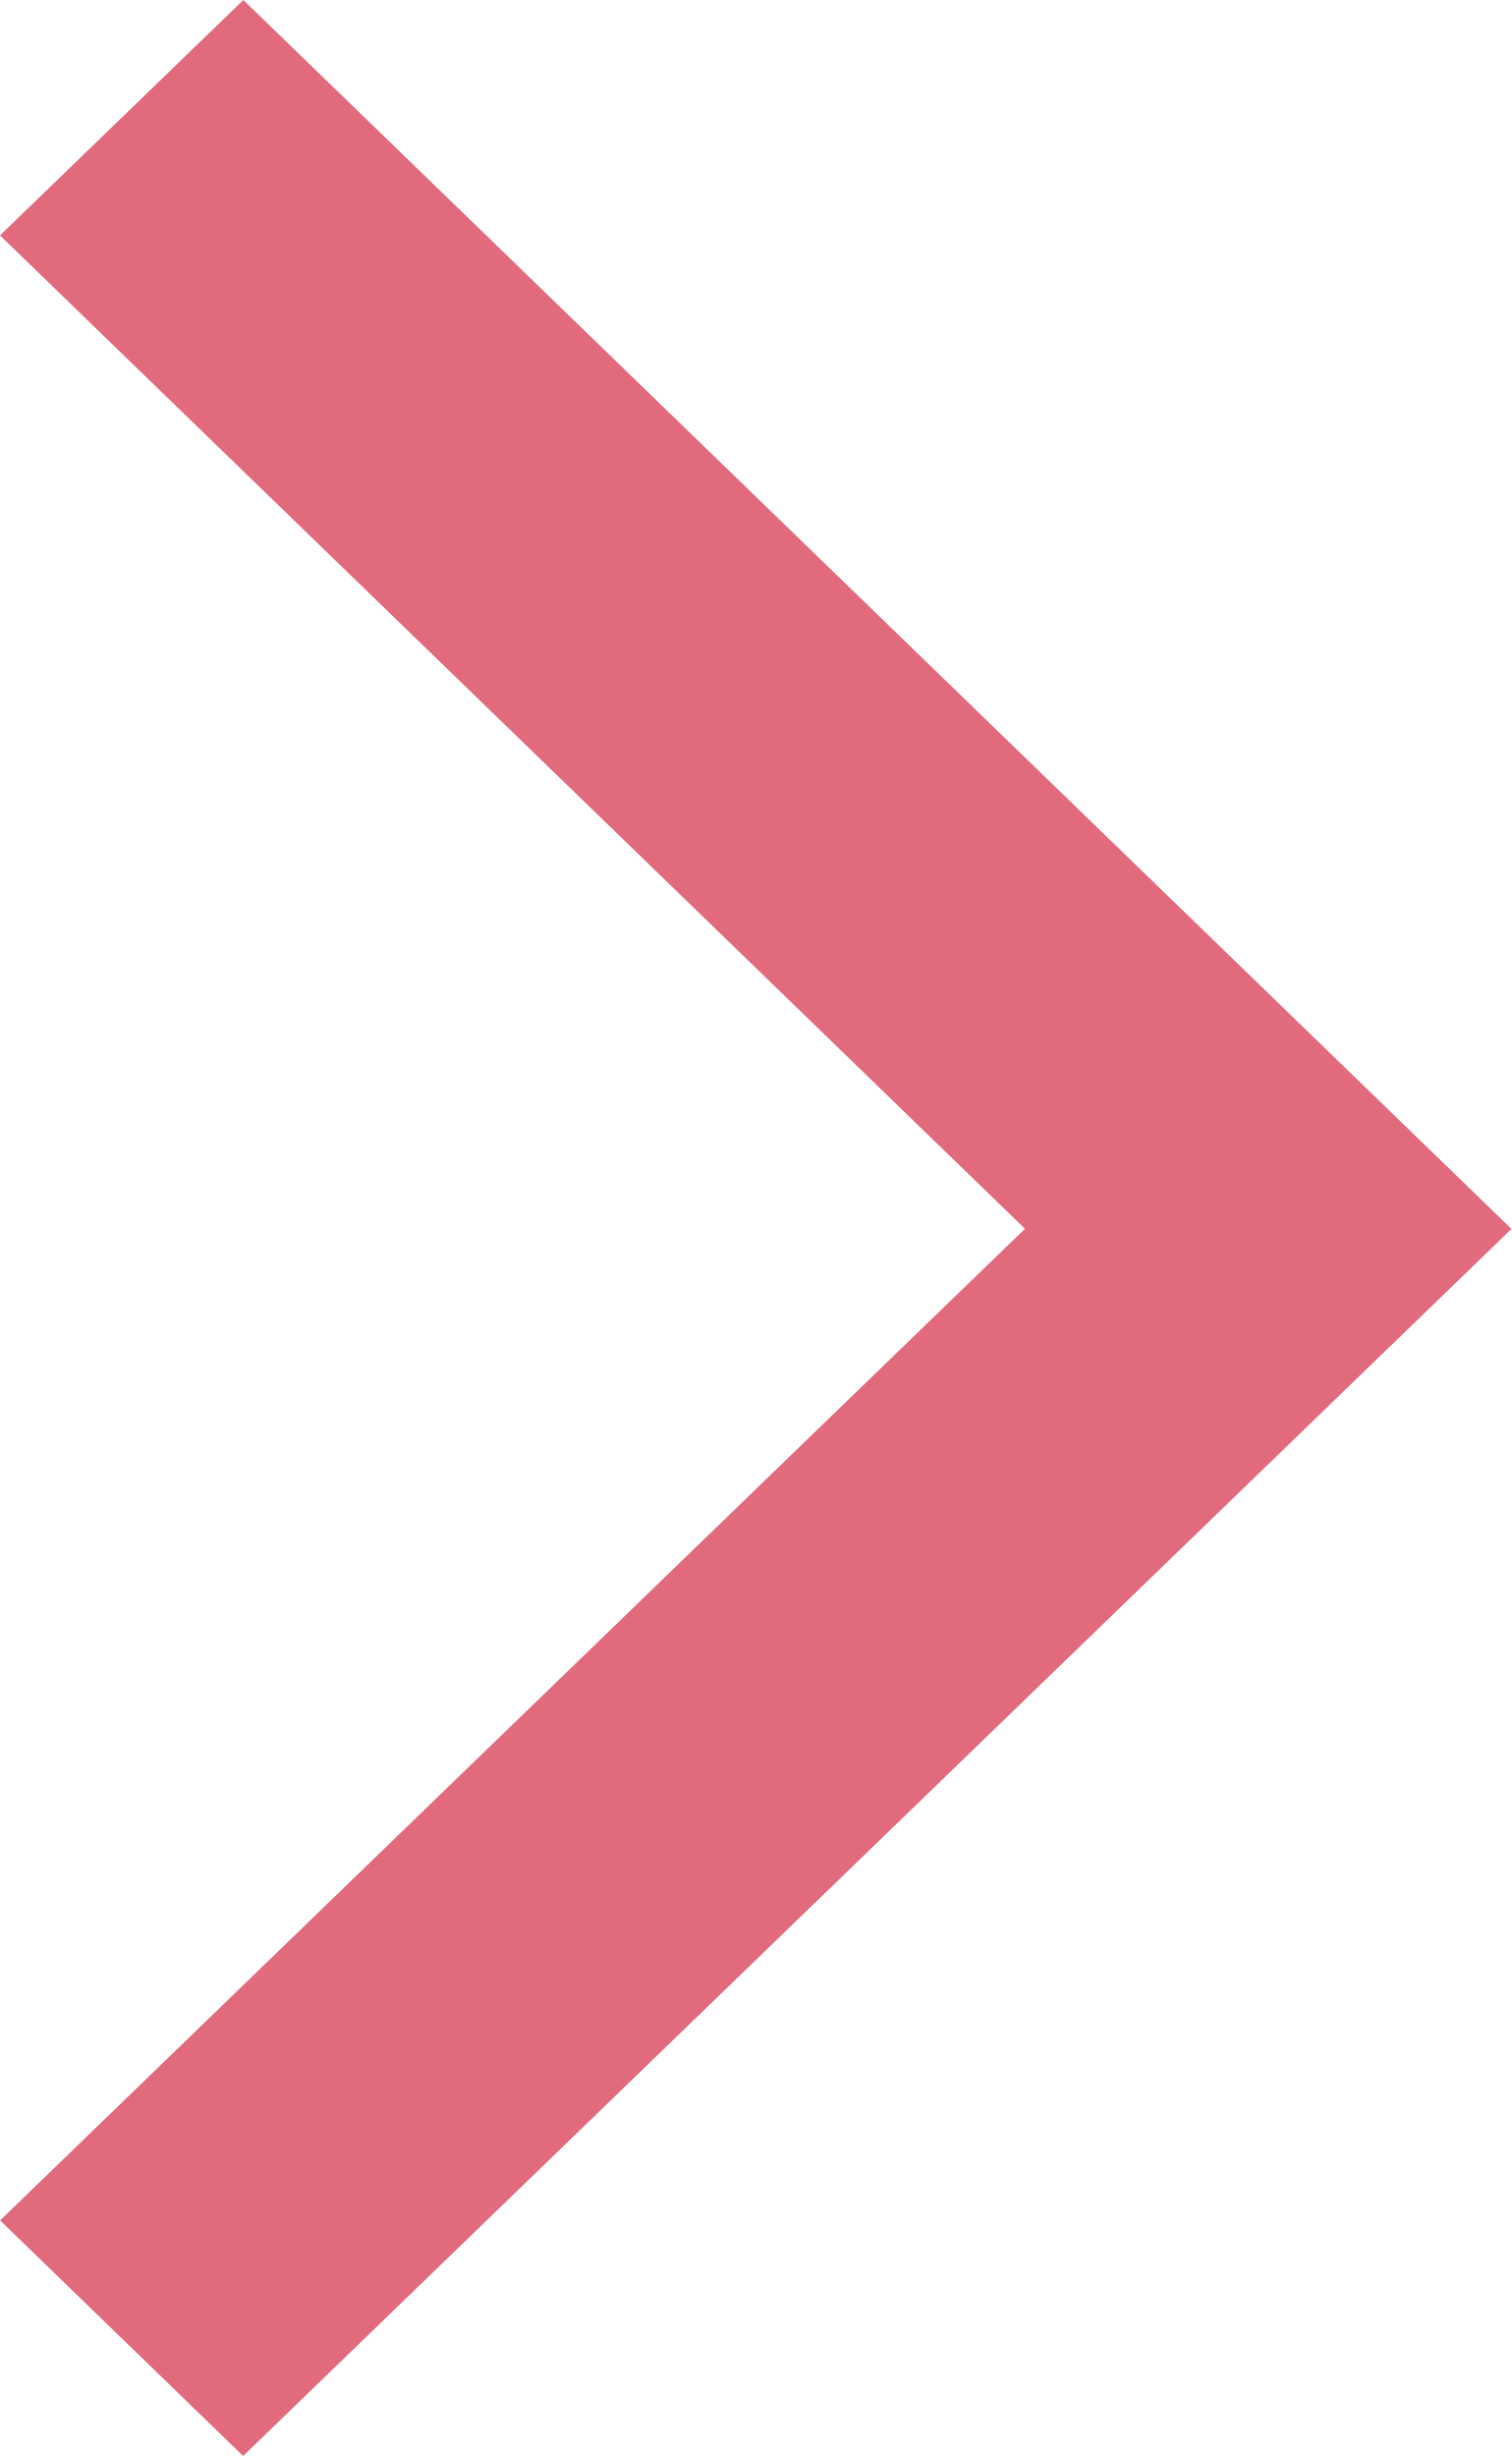
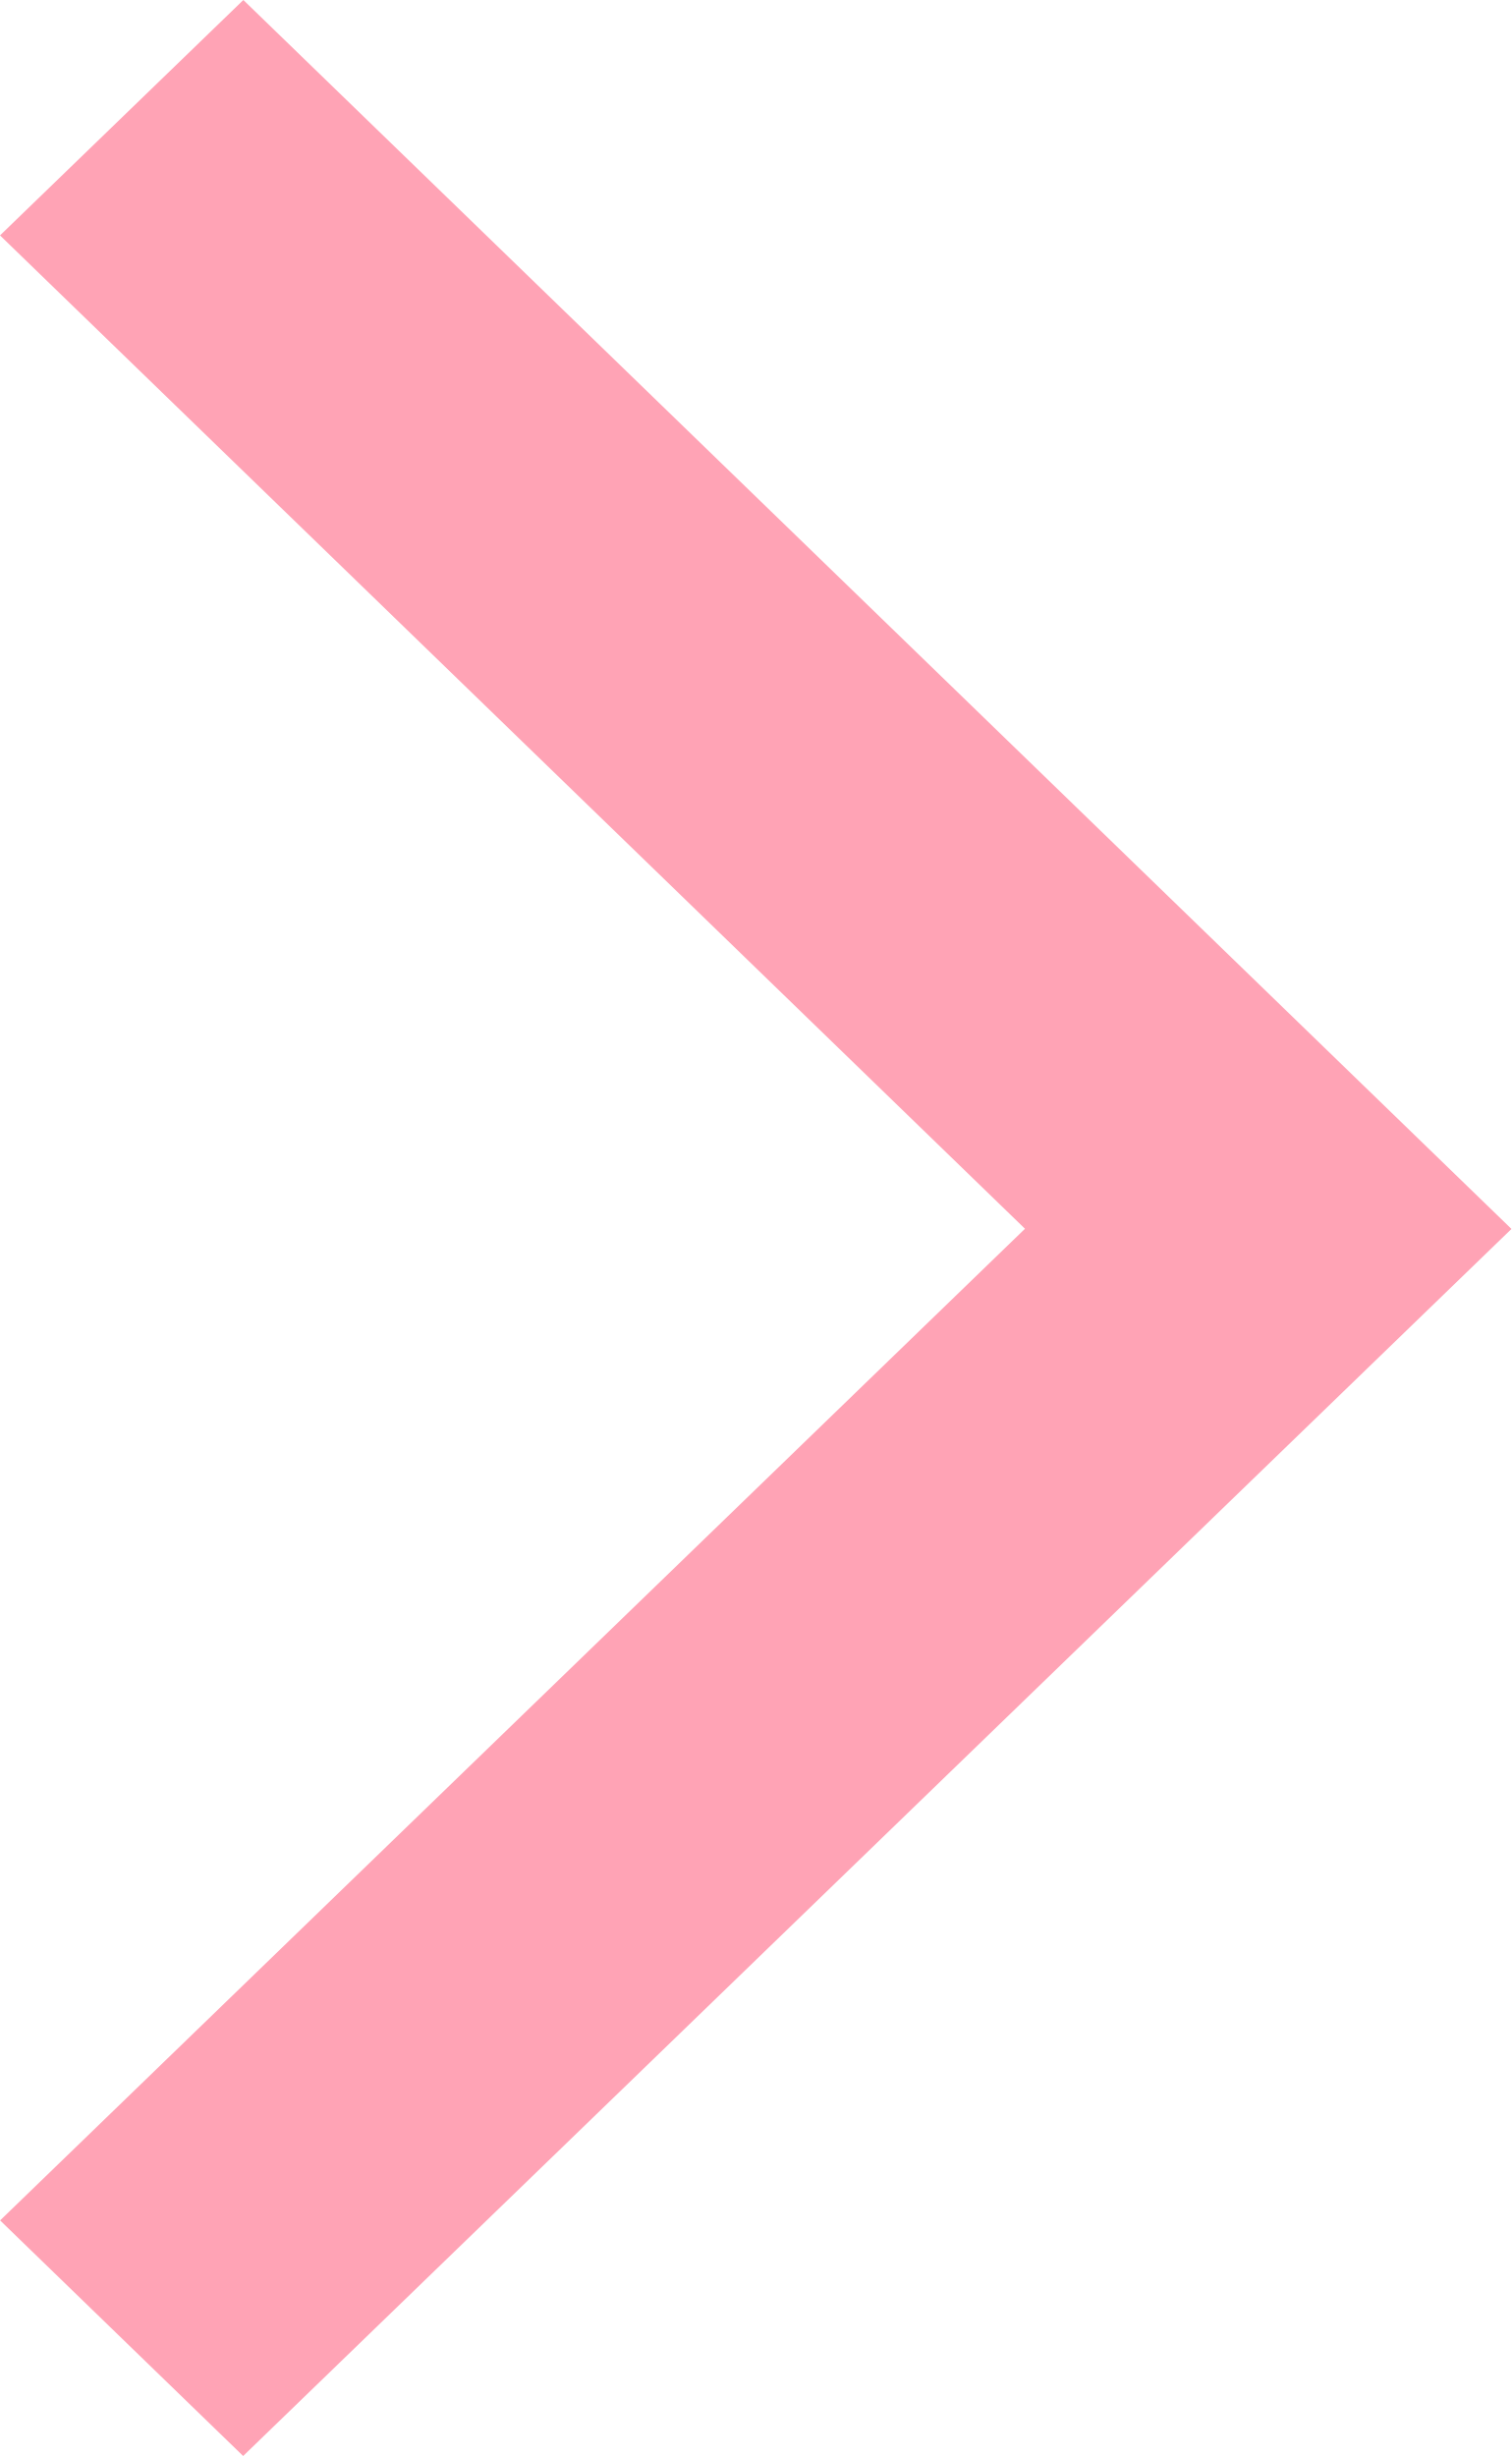
<svg xmlns="http://www.w3.org/2000/svg" height="13px" version="1.1" viewBox="0 0 8 13" width="8px">
-   <g class="fill-color" fill-rule="evenodd" fill="#e16a7c">
+   <g class="fill-color" fill-rule="evenodd" fill="#ffa3b5">
    <g transform="translate(-340 -1494)">
      <g transform="translate(180 1105)">
        <g transform="translate(48 382)">
          <g transform="translate(112 7)">
            <polygon points="5.2105e-4 11.753 1.287 13 8 6.505 1.288 0 0 1.246 5.425 6.504" />
          </g>
        </g>
      </g>
    </g>
  </g>
</svg>
